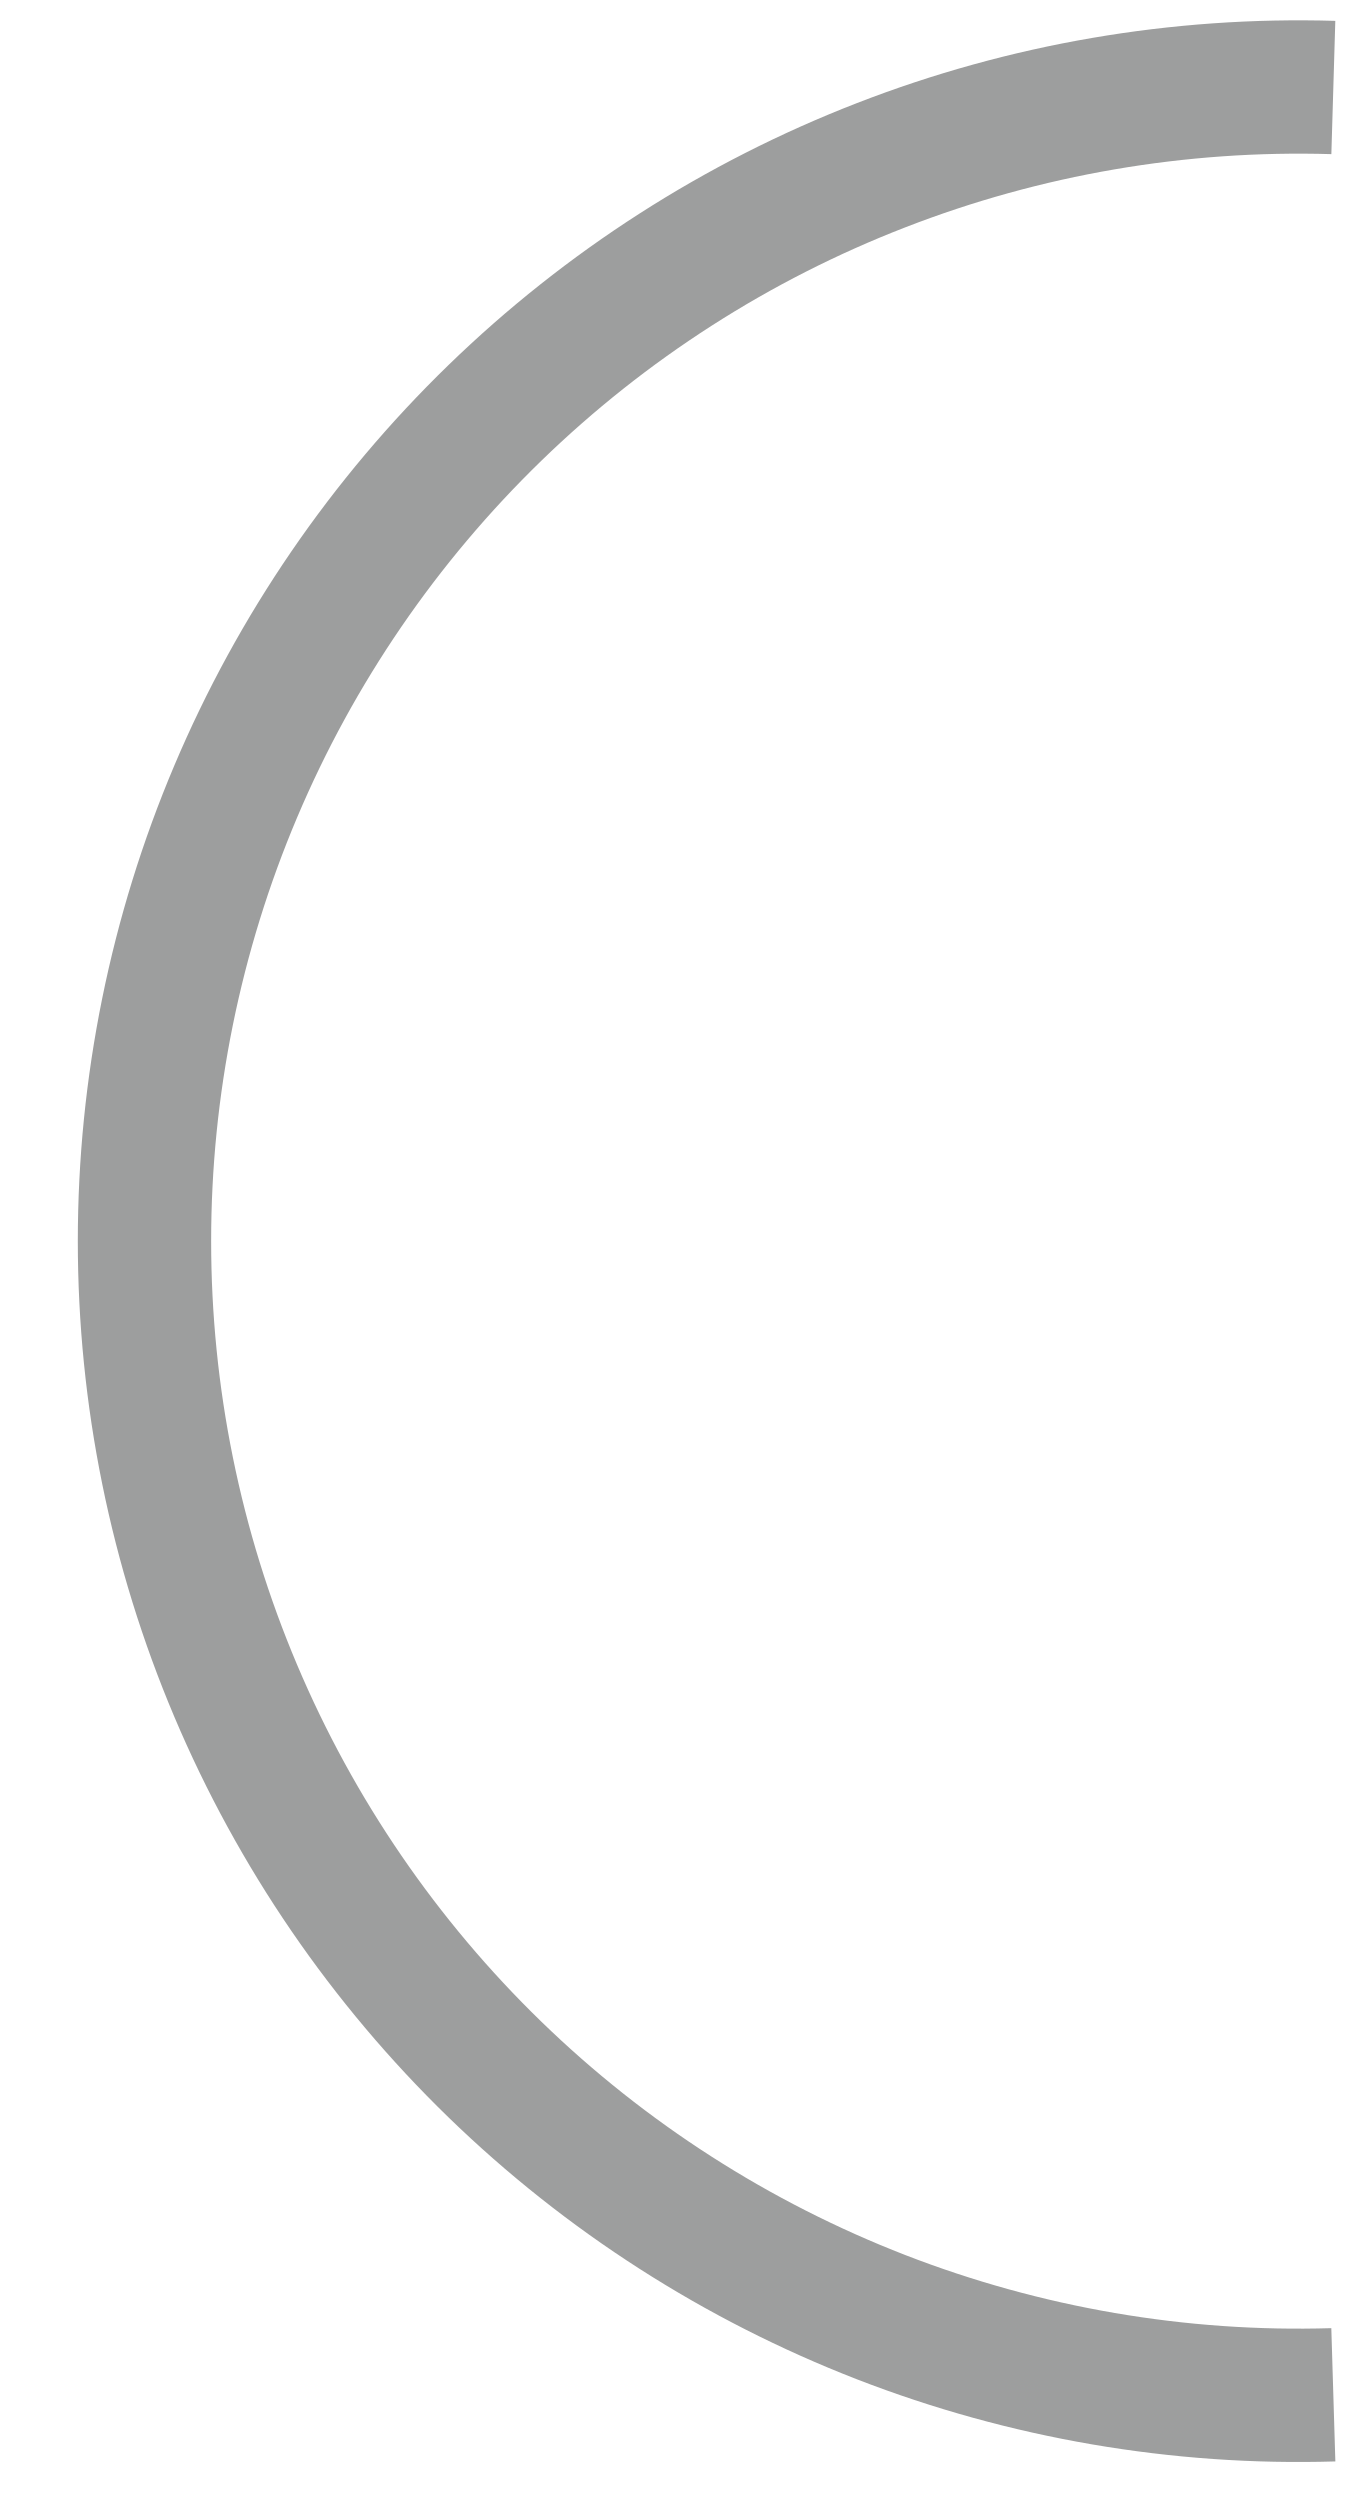
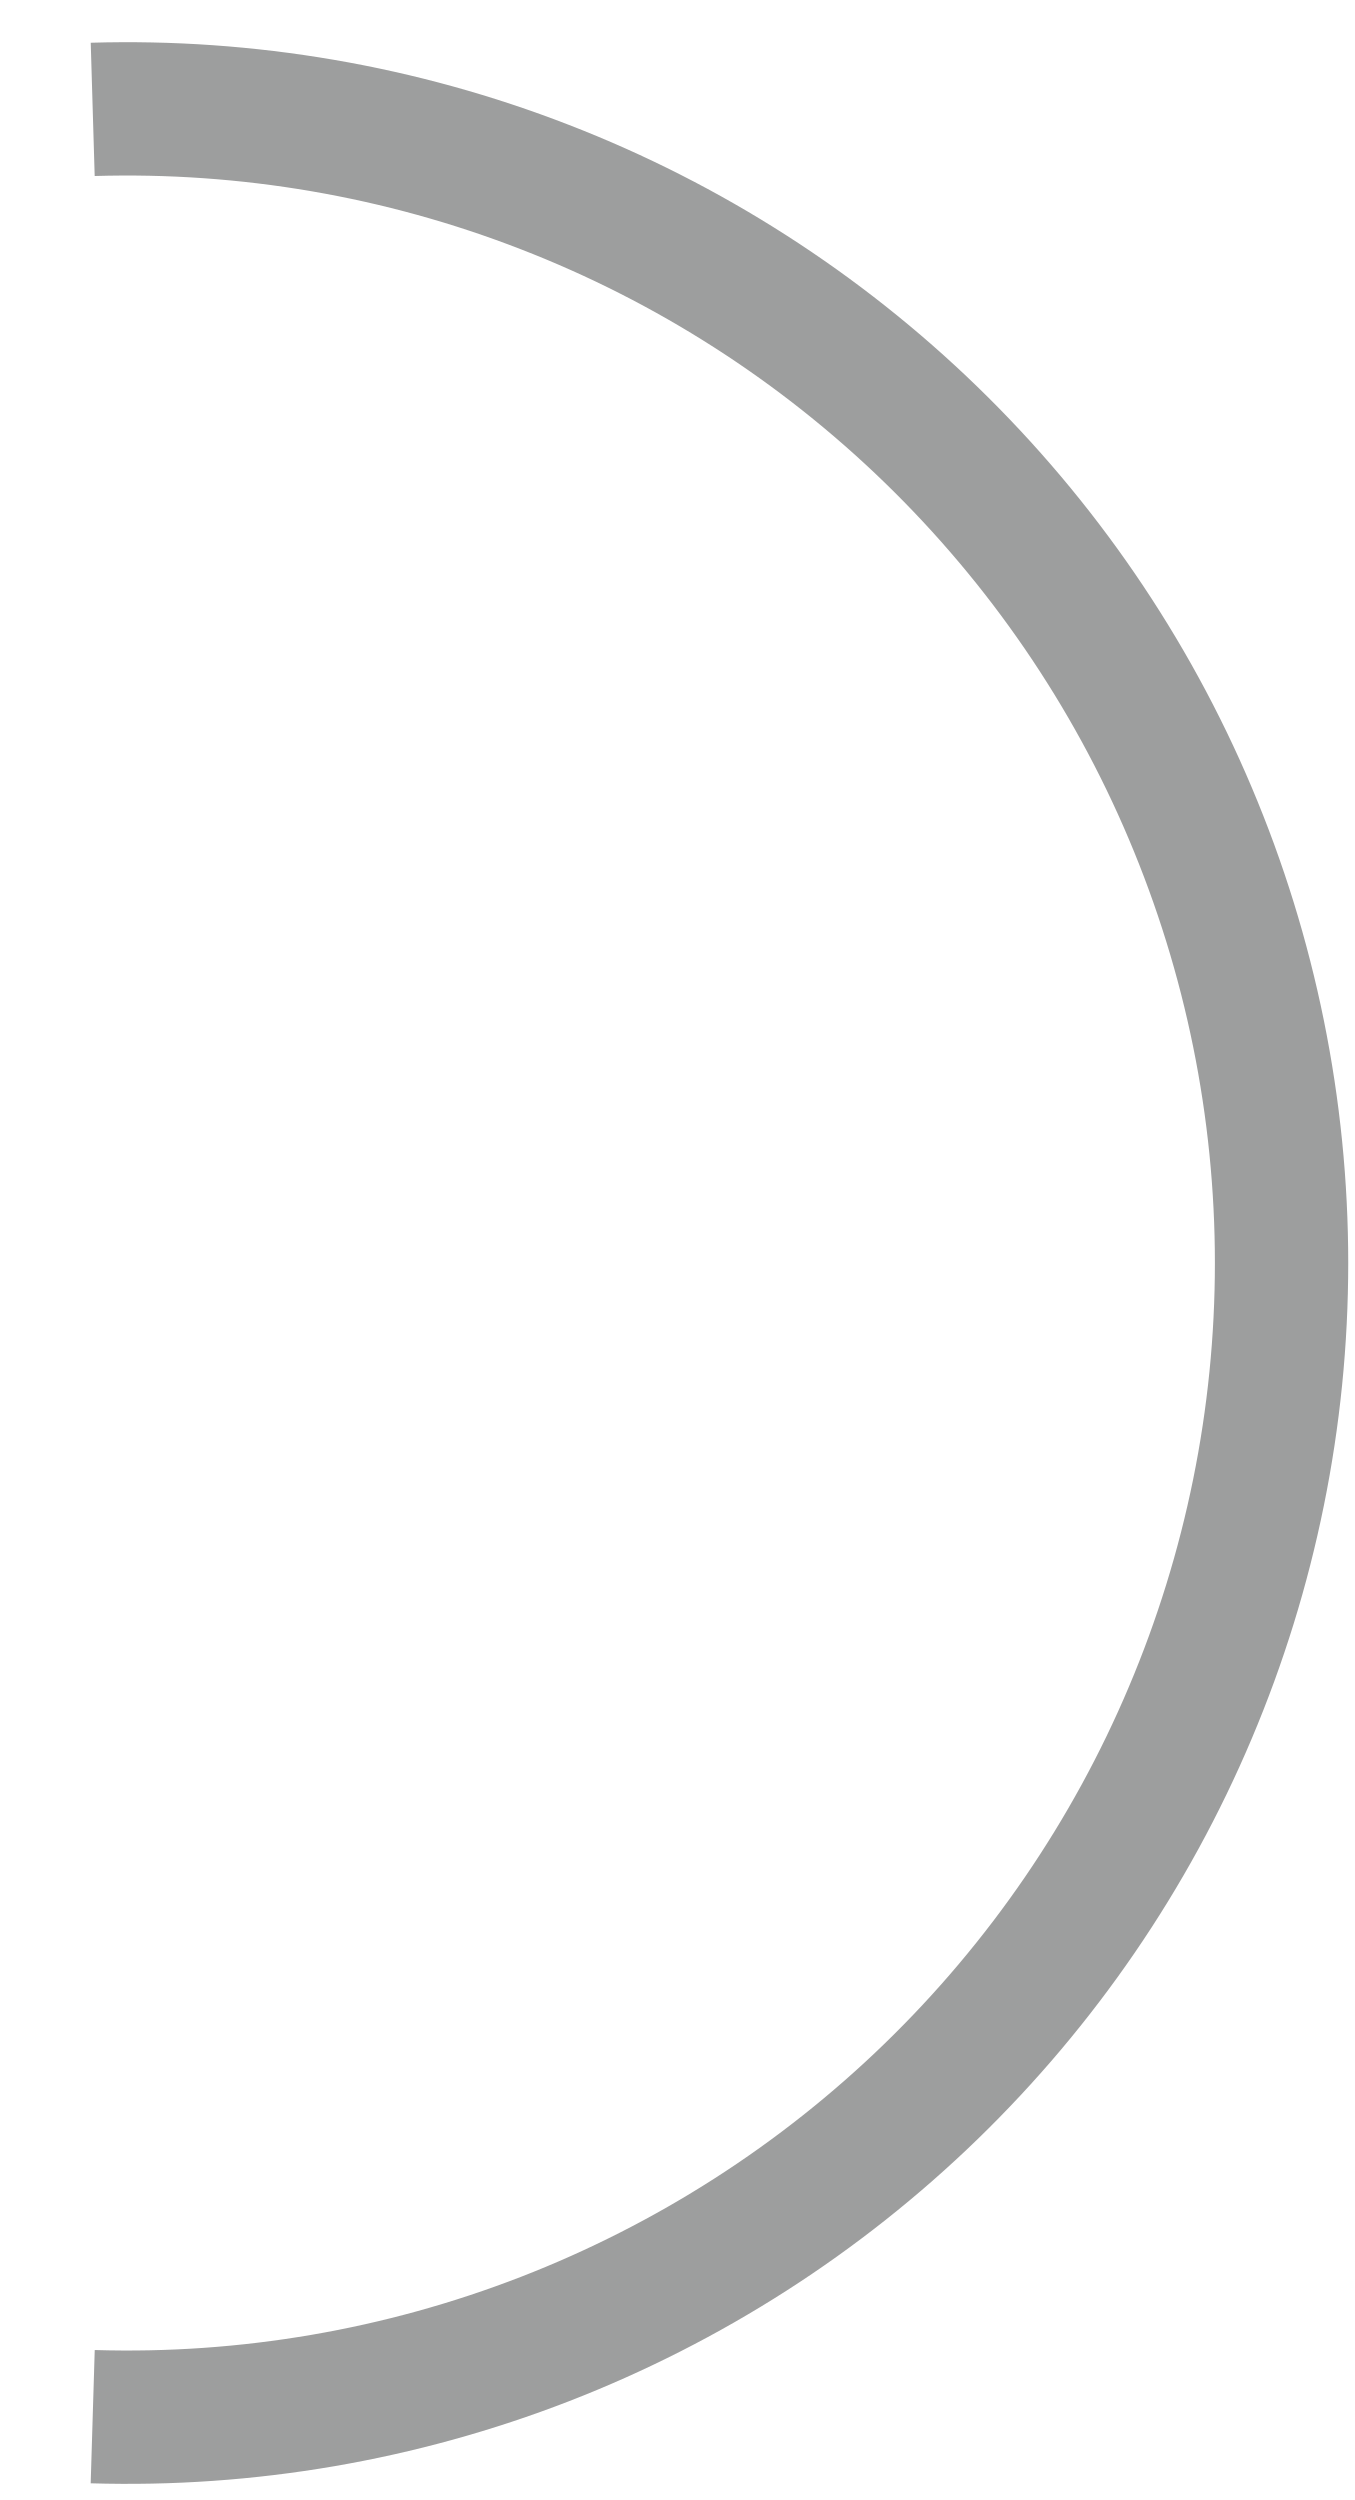
<svg xmlns="http://www.w3.org/2000/svg" width="13" height="24" viewBox="0 0 13 24" fill="none">
-   <path d="M12.8 0.84C11.318 0.796 9.841 1.049 8.459 1.586C7.076 2.122 5.815 2.931 4.751 3.964C3.687 4.997 2.841 6.232 2.263 7.598C1.685 8.964 1.387 10.432 1.387 11.915C1.387 13.398 1.685 14.866 2.263 16.232C2.841 17.598 3.687 18.834 4.751 19.867C5.815 20.9 7.076 21.708 8.459 22.245C9.841 22.781 11.318 23.035 12.8 22.99" stroke="#9D9E9E" stroke-width="1.28" stroke-miterlimit="22.93" />
+   <path d="M0.89 1.05C2.372 1.006 3.849 1.259 5.231 1.796C6.614 2.332 7.875 3.141 8.939 4.174C10.003 5.207 10.85 6.442 11.427 7.808C12.005 9.174 12.303 10.642 12.303 12.125C12.303 13.608 12.005 15.076 11.427 16.442C10.85 17.808 10.003 19.044 8.939 20.077C7.875 21.11 6.614 21.918 5.231 22.455C3.849 22.991 2.372 23.245 0.89 23.2" stroke="#9D9E9E" stroke-width="1.28" stroke-miterlimit="22.93" />
</svg>
